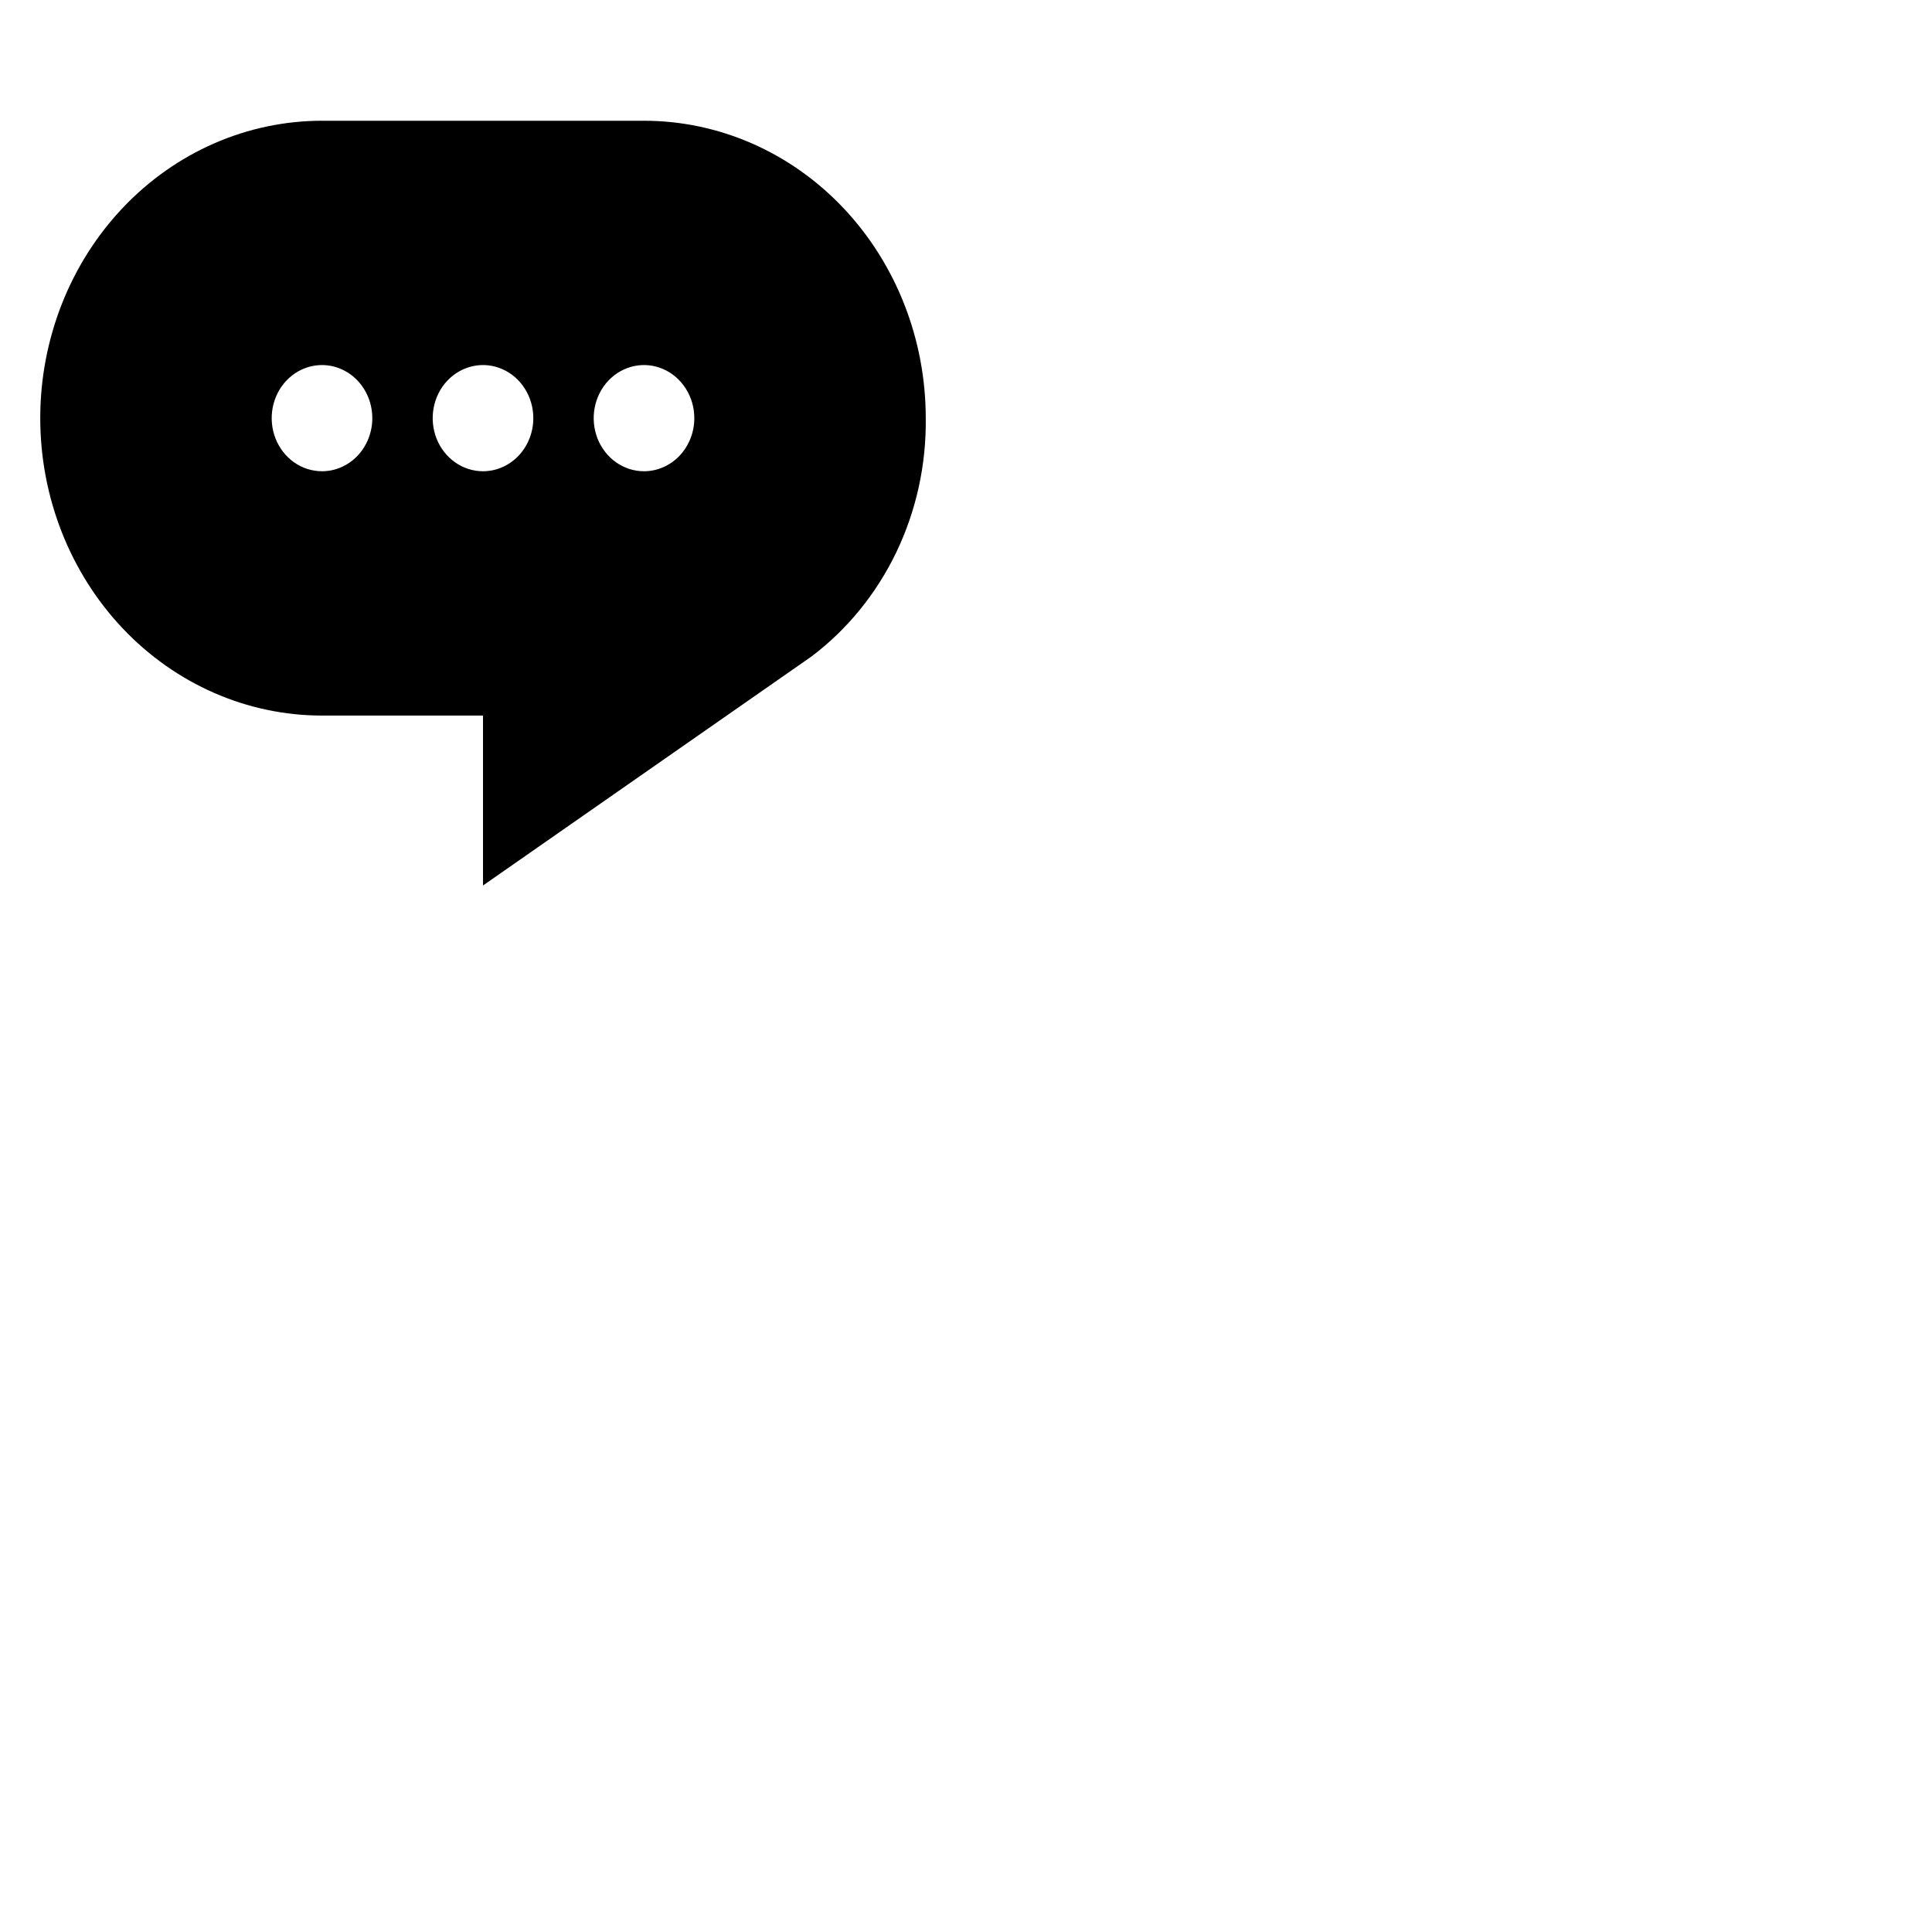
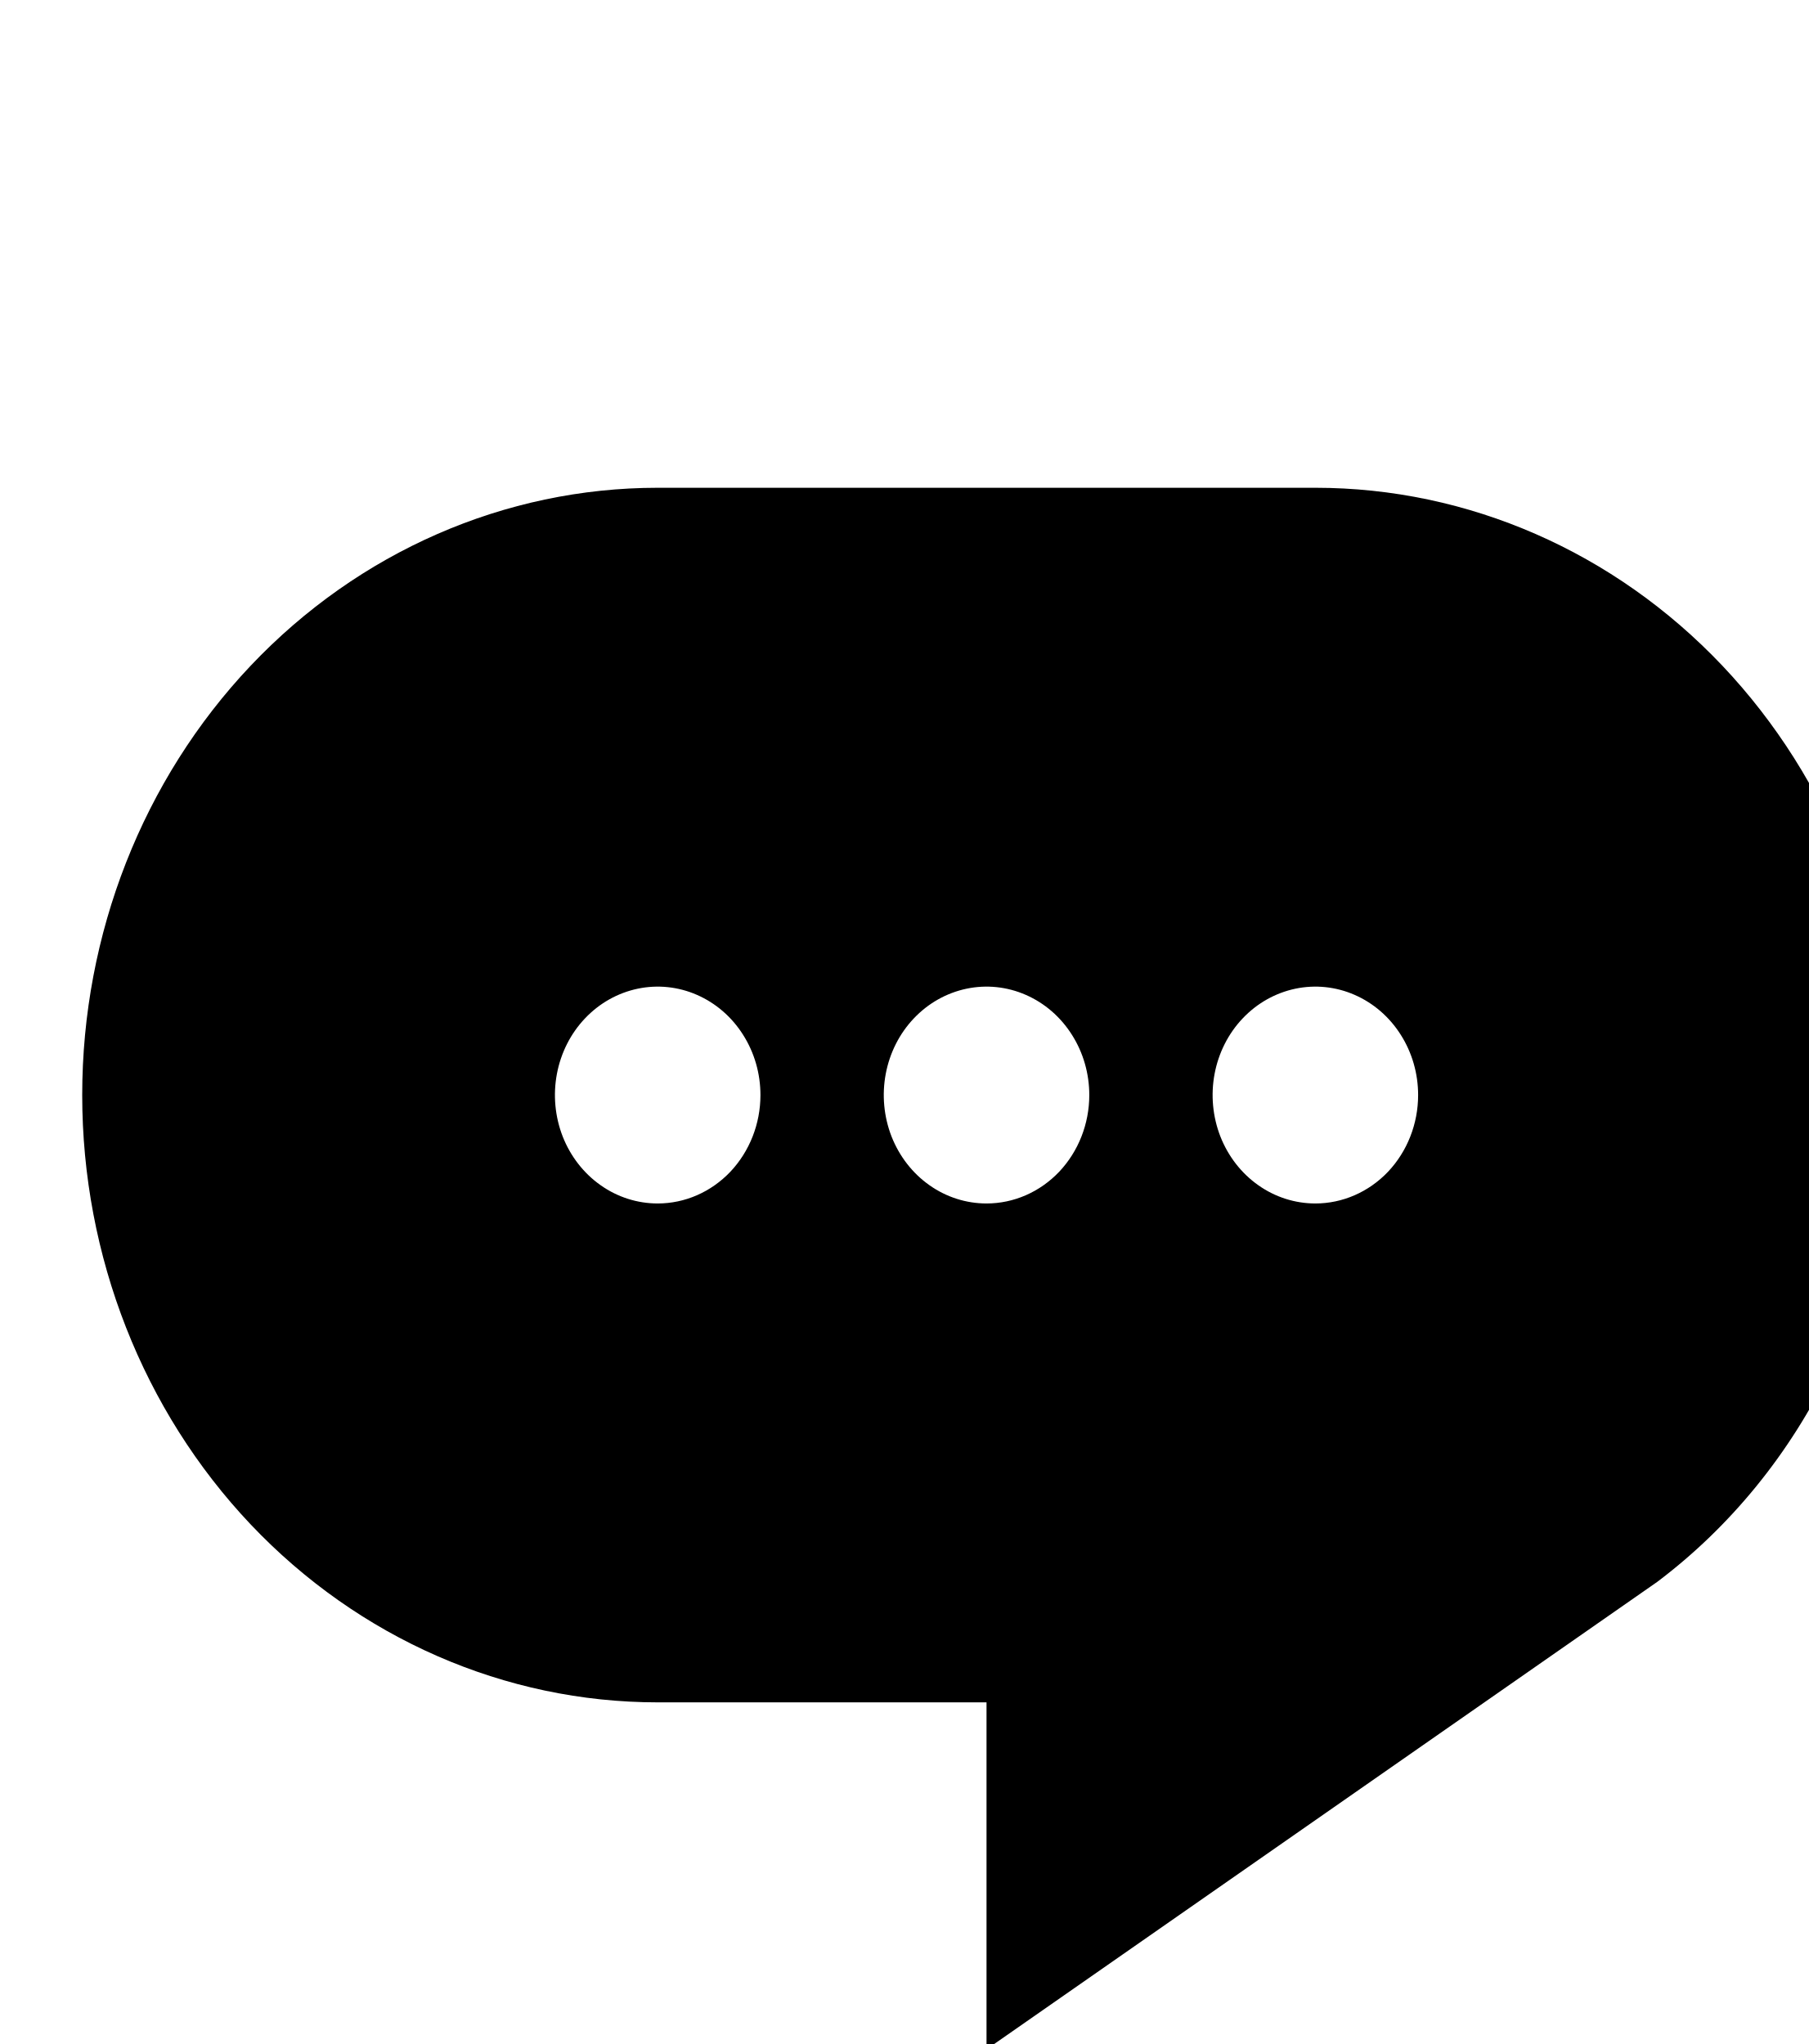
- <svg xmlns="http://www.w3.org/2000/svg" aria-label="Kaydet" height="48" viewBox="0 0 48 48" width="48">
+ <svg xmlns="http://www.w3.org/2000/svg" height="26" viewBox="0 0 22 19" width="23">
  <path d="M16 3H8C6.143 3 4.363 3.778 3.05 5.164C1.738 6.55 1 8.429 1 10.389C1 12.348 1.738 14.228 3.05 15.614C4.363 16.999 6.143 17.778 8 17.778H12V22L20.16 16.311C21.051 15.639 21.775 14.749 22.27 13.718C22.764 12.687 23.015 11.545 23 10.389C23 8.429 22.262 6.55 20.95 5.164C19.637 3.778 17.857 3 16 3ZM8 11.708C7.753 11.708 7.511 11.631 7.306 11.486C7.1 11.341 6.94 11.135 6.845 10.894C6.751 10.653 6.726 10.387 6.774 10.132C6.822 9.876 6.941 9.64 7.116 9.456C7.291 9.271 7.514 9.146 7.756 9.095C7.999 9.044 8.25 9.07 8.478 9.17C8.707 9.27 8.902 9.439 9.039 9.656C9.177 9.873 9.25 10.128 9.25 10.389C9.25 10.739 9.118 11.074 8.884 11.322C8.649 11.569 8.332 11.708 8 11.708ZM12 11.708C11.753 11.708 11.511 11.631 11.306 11.486C11.1 11.341 10.94 11.135 10.845 10.894C10.751 10.653 10.726 10.387 10.774 10.132C10.822 9.876 10.941 9.64 11.116 9.456C11.291 9.271 11.514 9.146 11.756 9.095C11.999 9.044 12.25 9.07 12.478 9.17C12.707 9.27 12.902 9.439 13.039 9.656C13.177 9.873 13.25 10.128 13.25 10.389C13.25 10.739 13.118 11.074 12.884 11.322C12.649 11.569 12.332 11.708 12 11.708ZM16 11.708C15.753 11.708 15.511 11.631 15.306 11.486C15.1 11.341 14.94 11.135 14.845 10.894C14.751 10.653 14.726 10.387 14.774 10.132C14.822 9.876 14.941 9.64 15.116 9.456C15.291 9.271 15.514 9.146 15.756 9.095C15.999 9.044 16.25 9.07 16.478 9.17C16.707 9.27 16.902 9.439 17.039 9.656C17.177 9.873 17.25 10.128 17.25 10.389C17.25 10.739 17.118 11.074 16.884 11.322C16.649 11.569 16.331 11.708 16 11.708Z" />
</svg>
